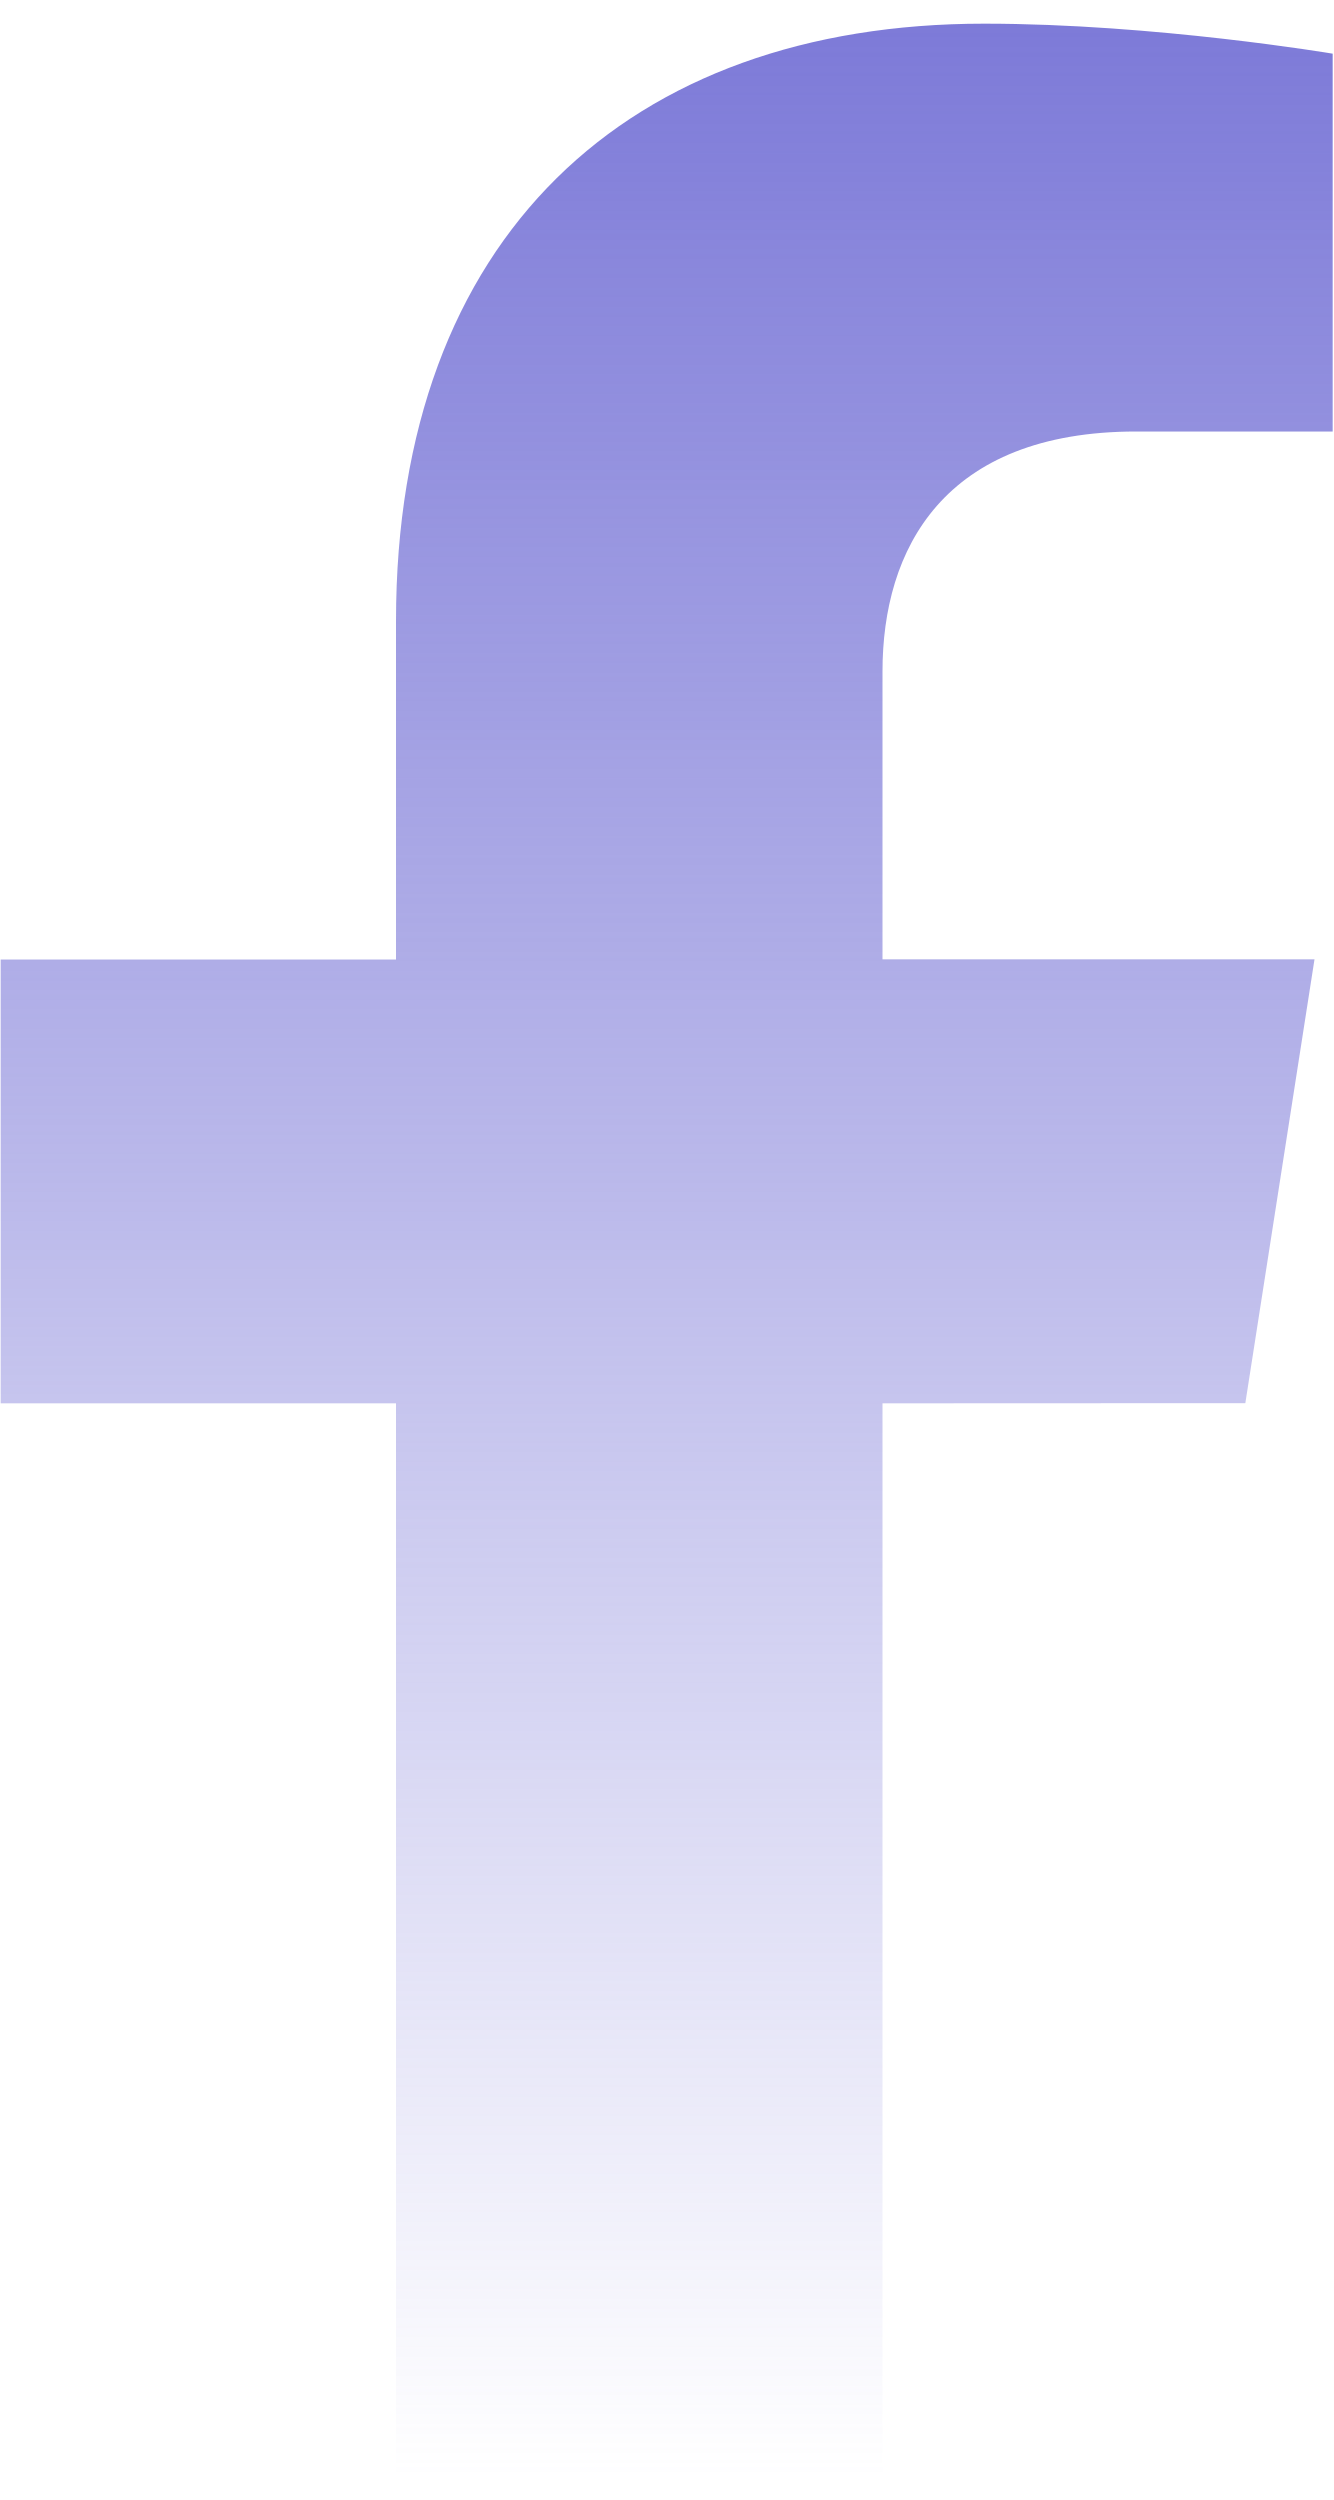
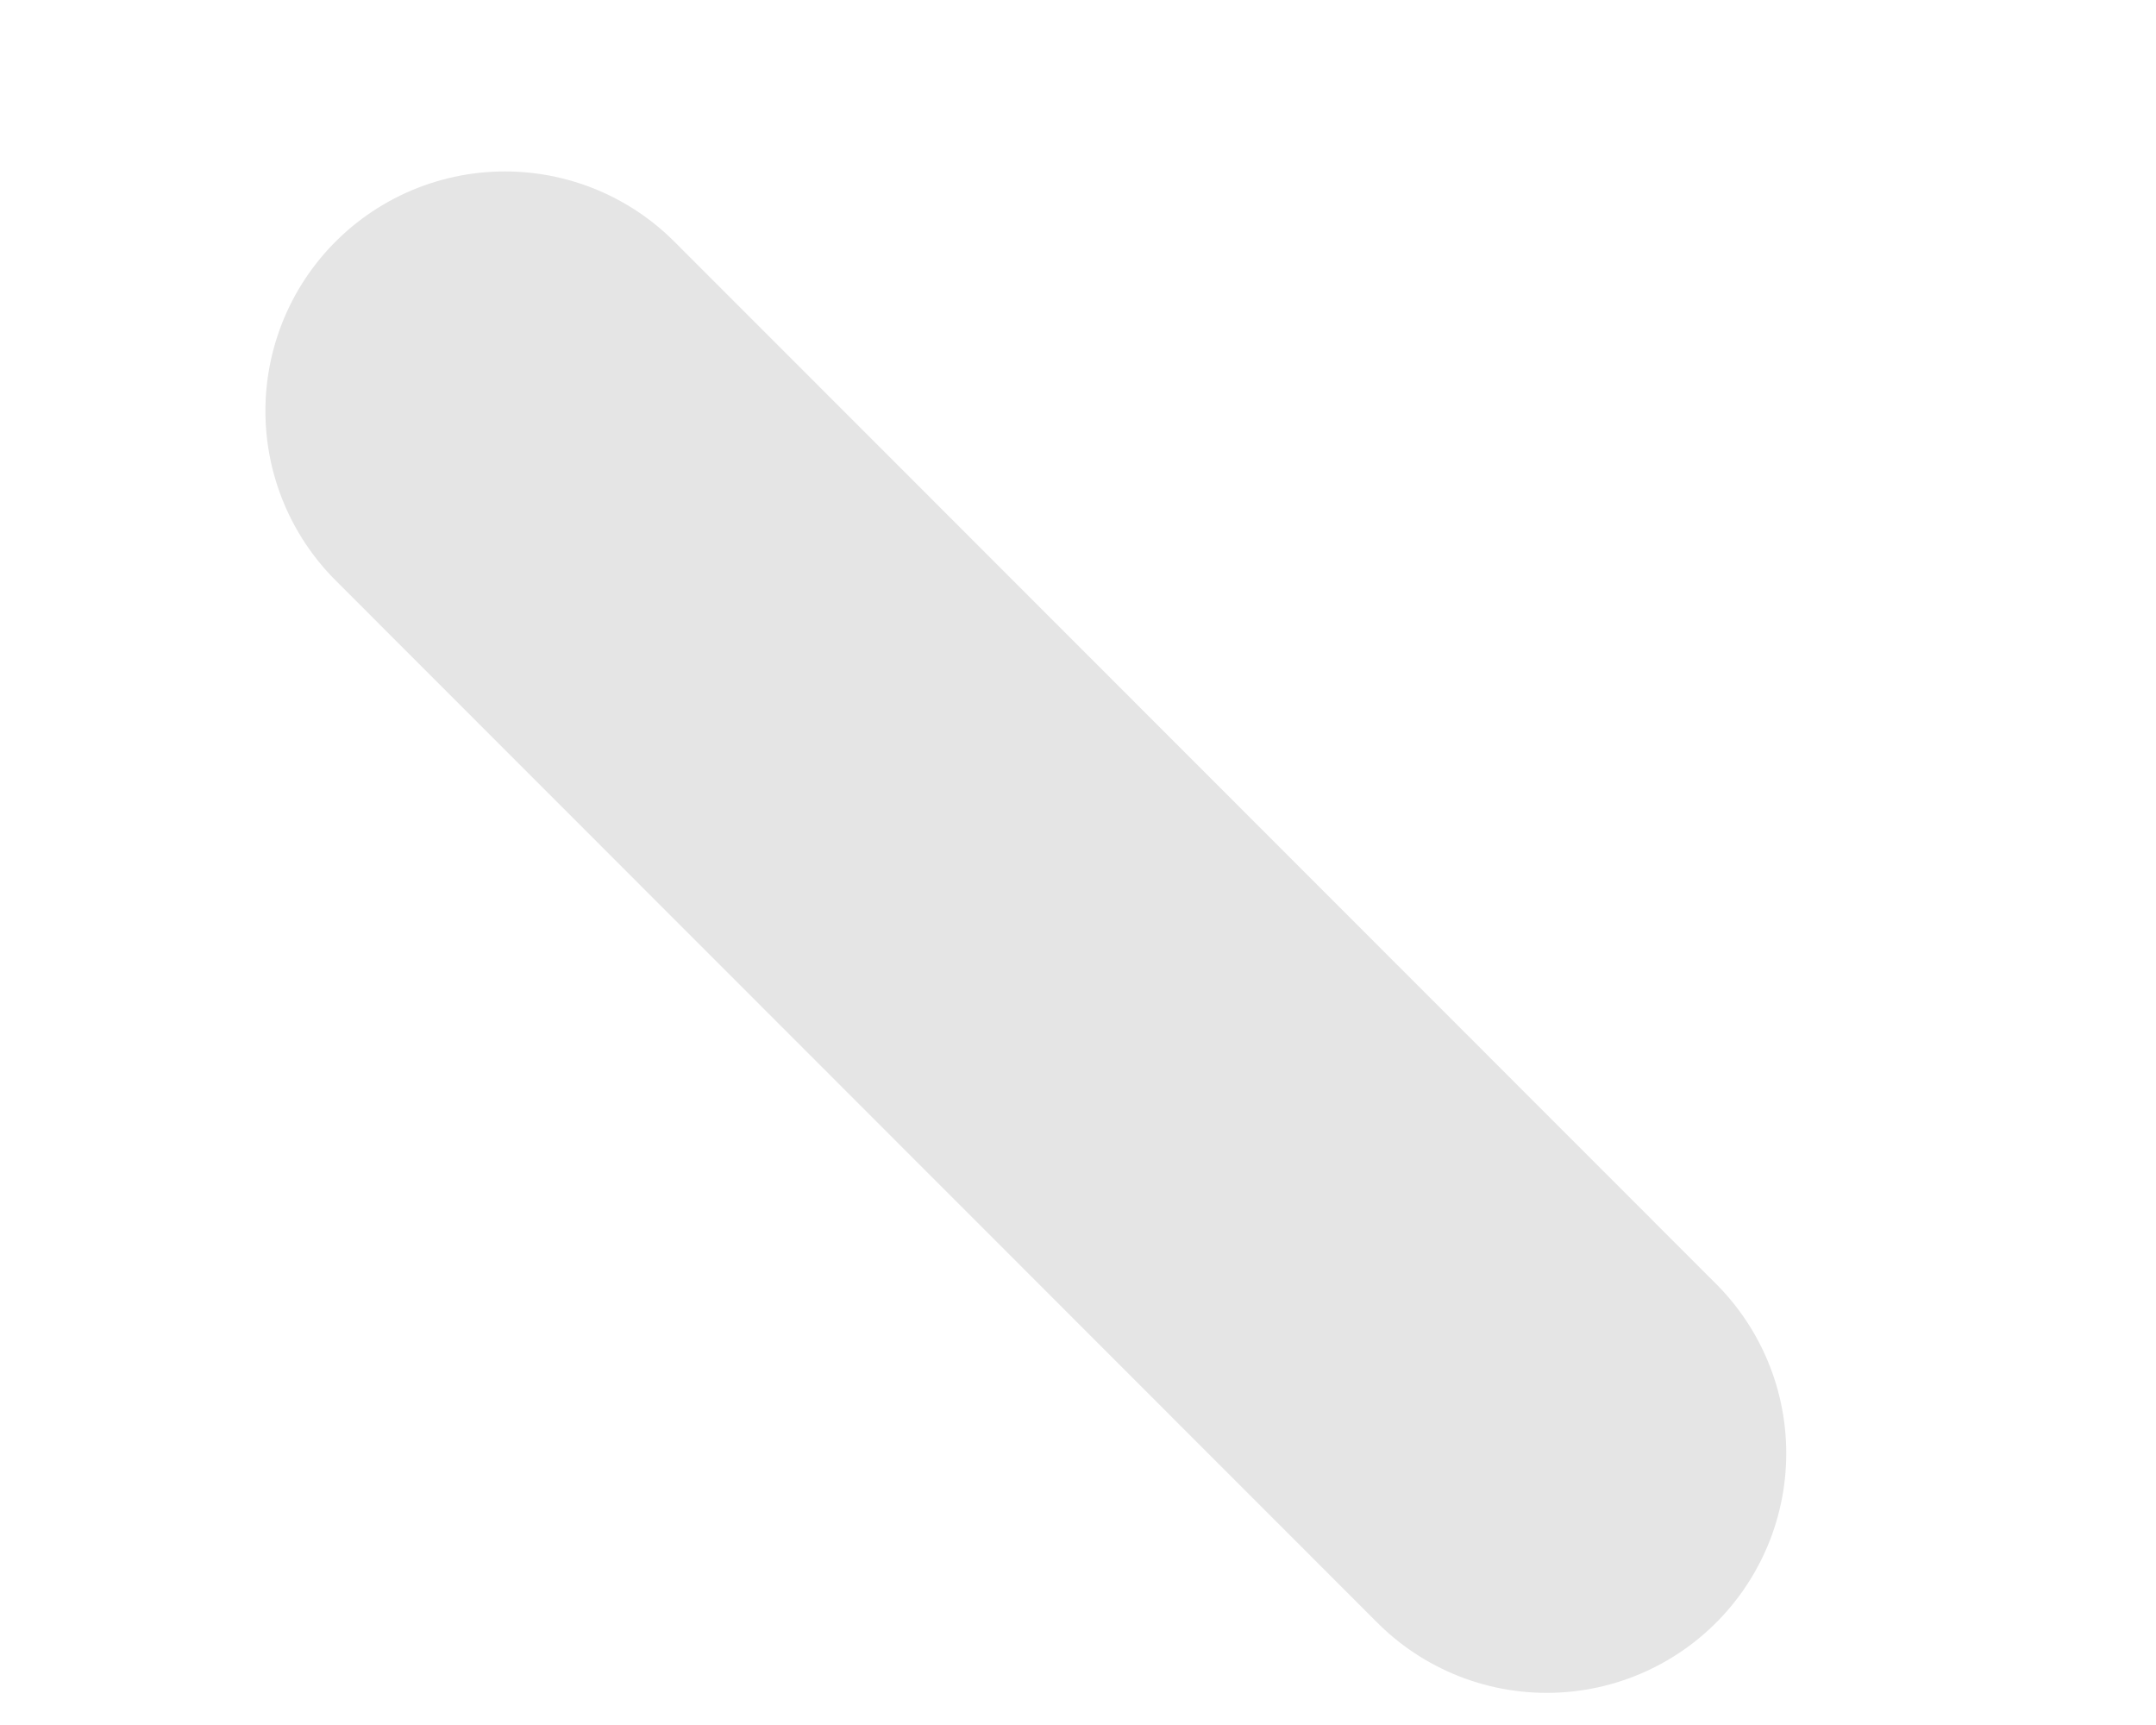
- <svg xmlns="http://www.w3.org/2000/svg" width="8" height="15" viewBox="0 0 8 15" fill="none">
-   <path d="M7.472 8.419L7.887 5.756H5.295V4.028C5.295 3.299 5.657 2.589 6.818 2.589H7.996V0.322C7.996 0.322 6.927 0.142 5.905 0.142C3.771 0.142 2.376 1.418 2.376 3.727V5.757H0.004V8.42H2.376V14.858H5.295V8.42L7.472 8.419Z" fill="url(#paint0_linear_41_5)" />
-   <defs>
-     <linearGradient id="paint0_linear_41_5" x1="4" y1="0.142" x2="4" y2="14.858" gradientUnits="userSpaceOnUse">
-       <stop stop-color="#7D7AD8" />
-       <stop offset="1" stop-color="#7D7AD8" stop-opacity="0" />
-     </linearGradient>
-   </defs>
+ <svg xmlns="http://www.w3.org/2000/svg" width="5" height="4" viewBox="0 0 5 4" fill="none">
+   <path d="M3.587 3.37L1.171 0.953" stroke="#E5E5E5" stroke-width="1.111" stroke-linecap="round" stroke-linejoin="round" />
</svg>
